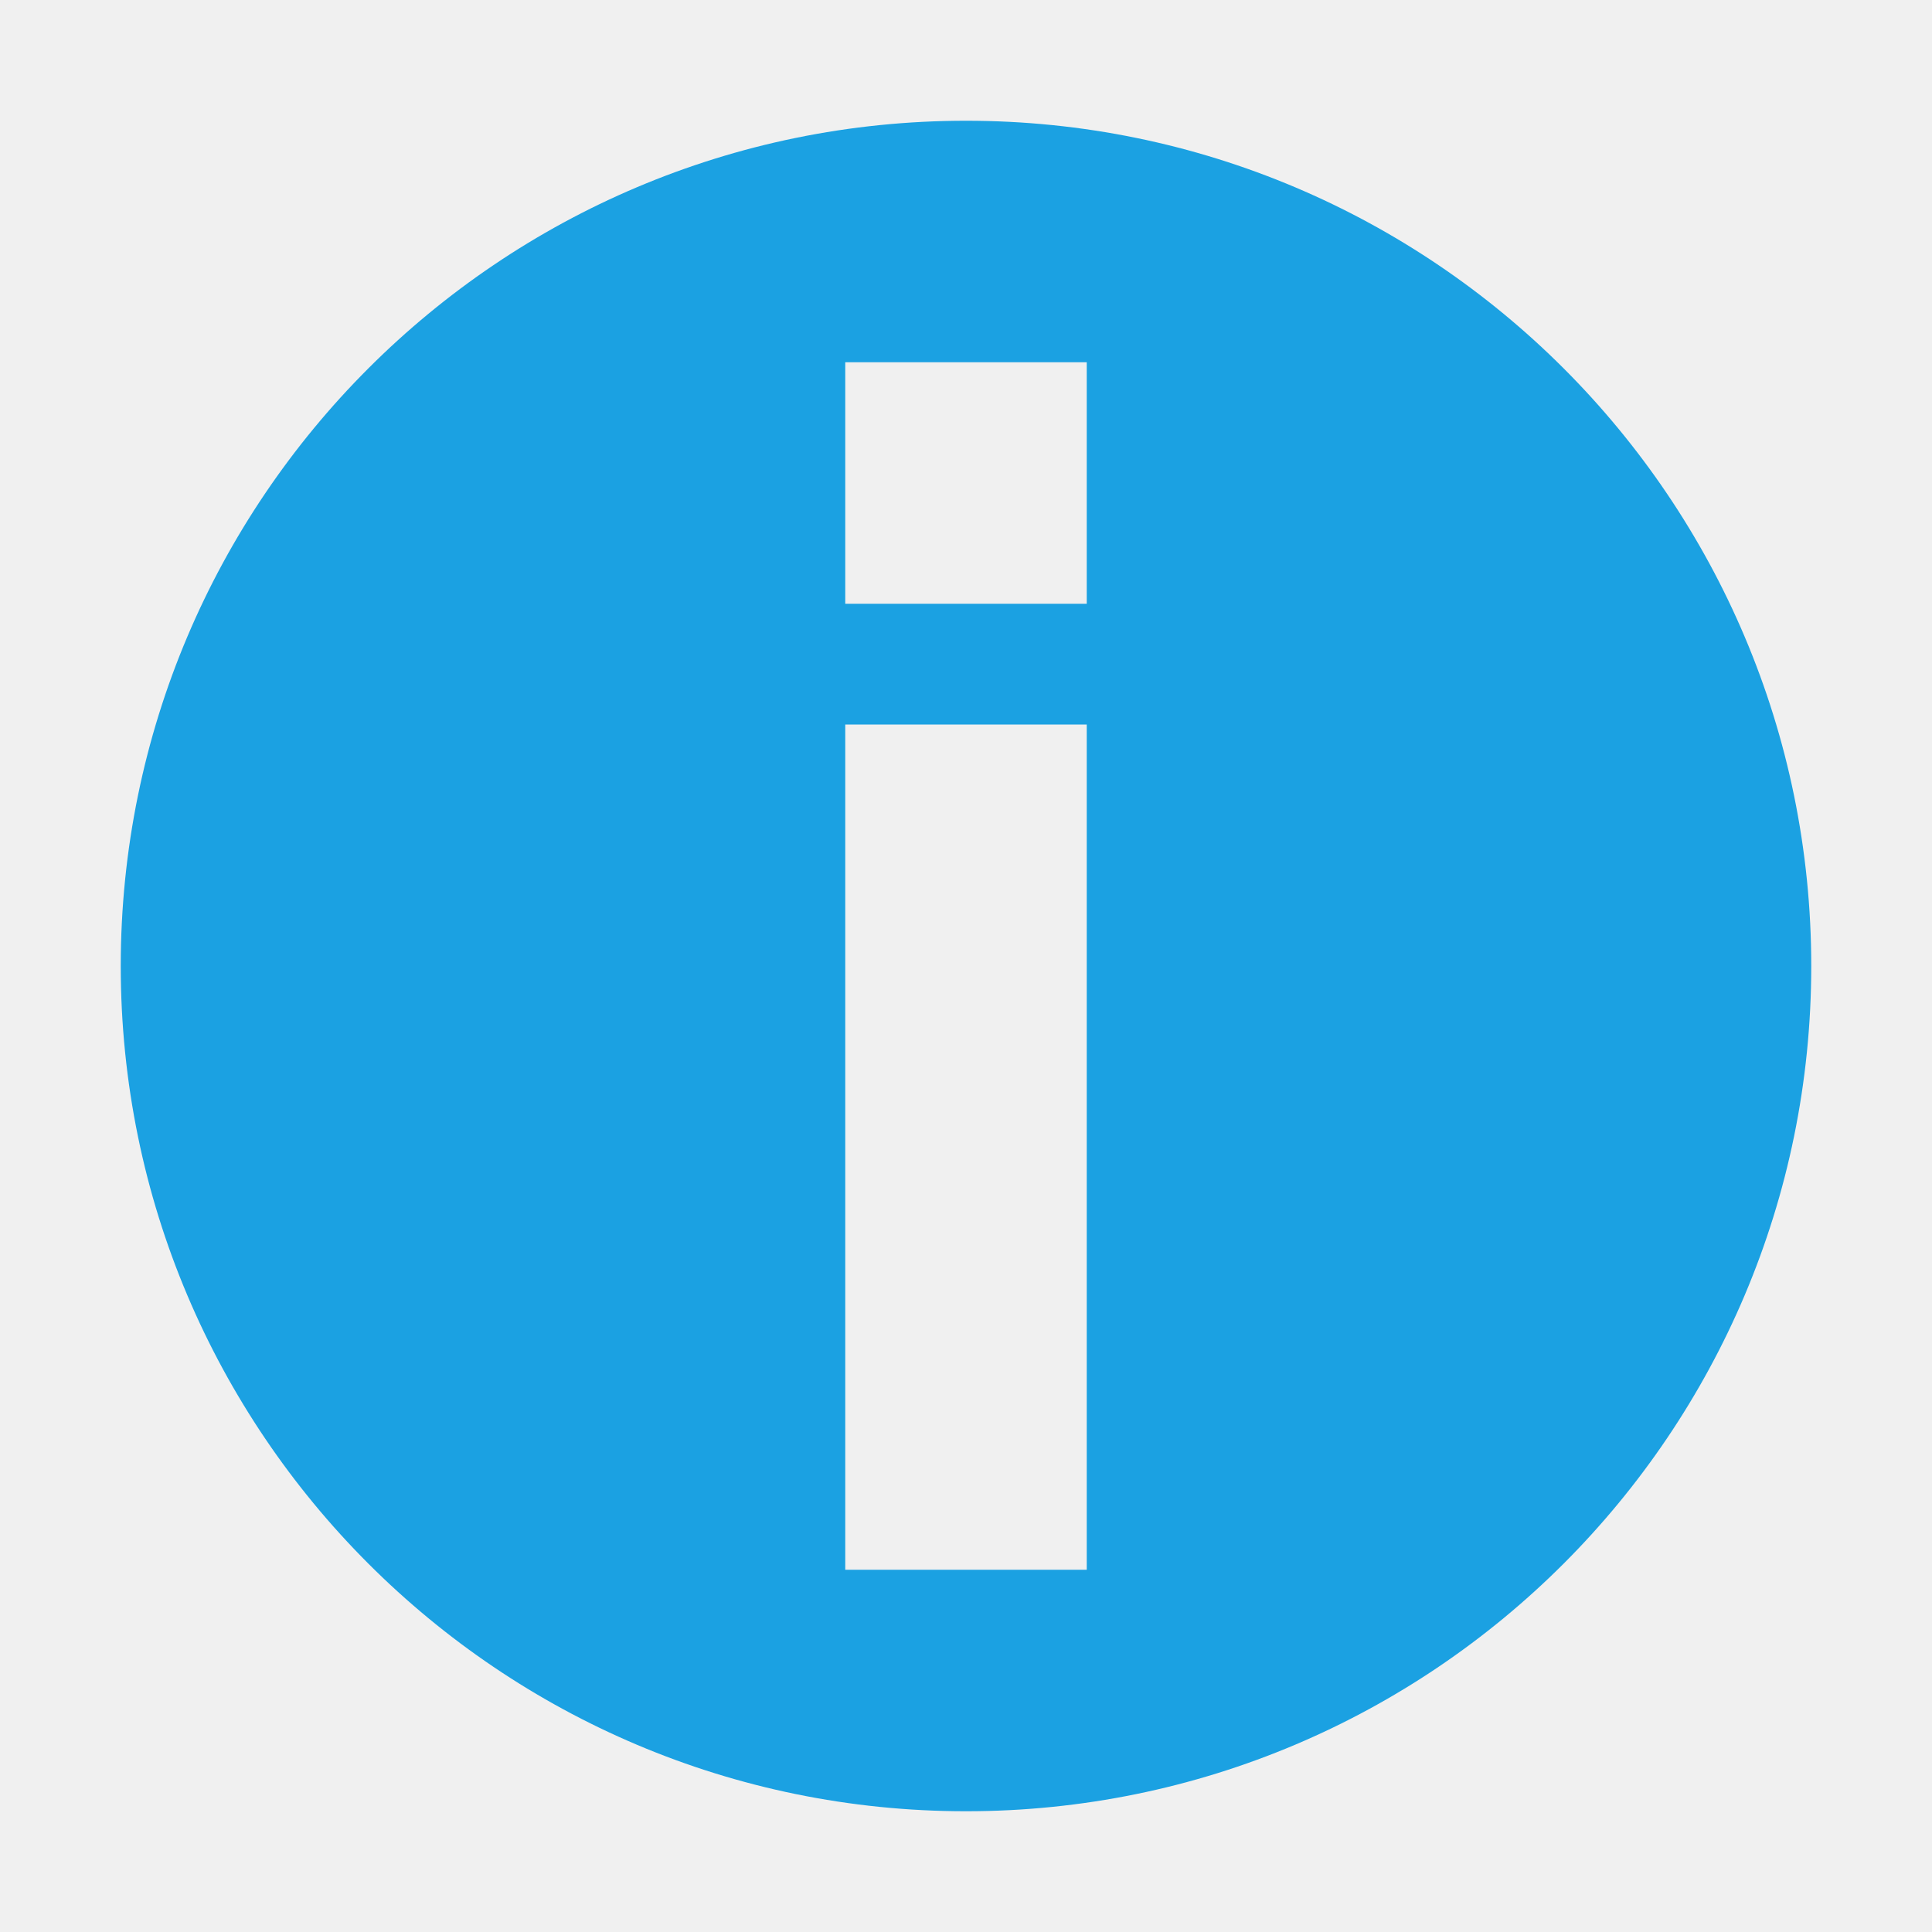
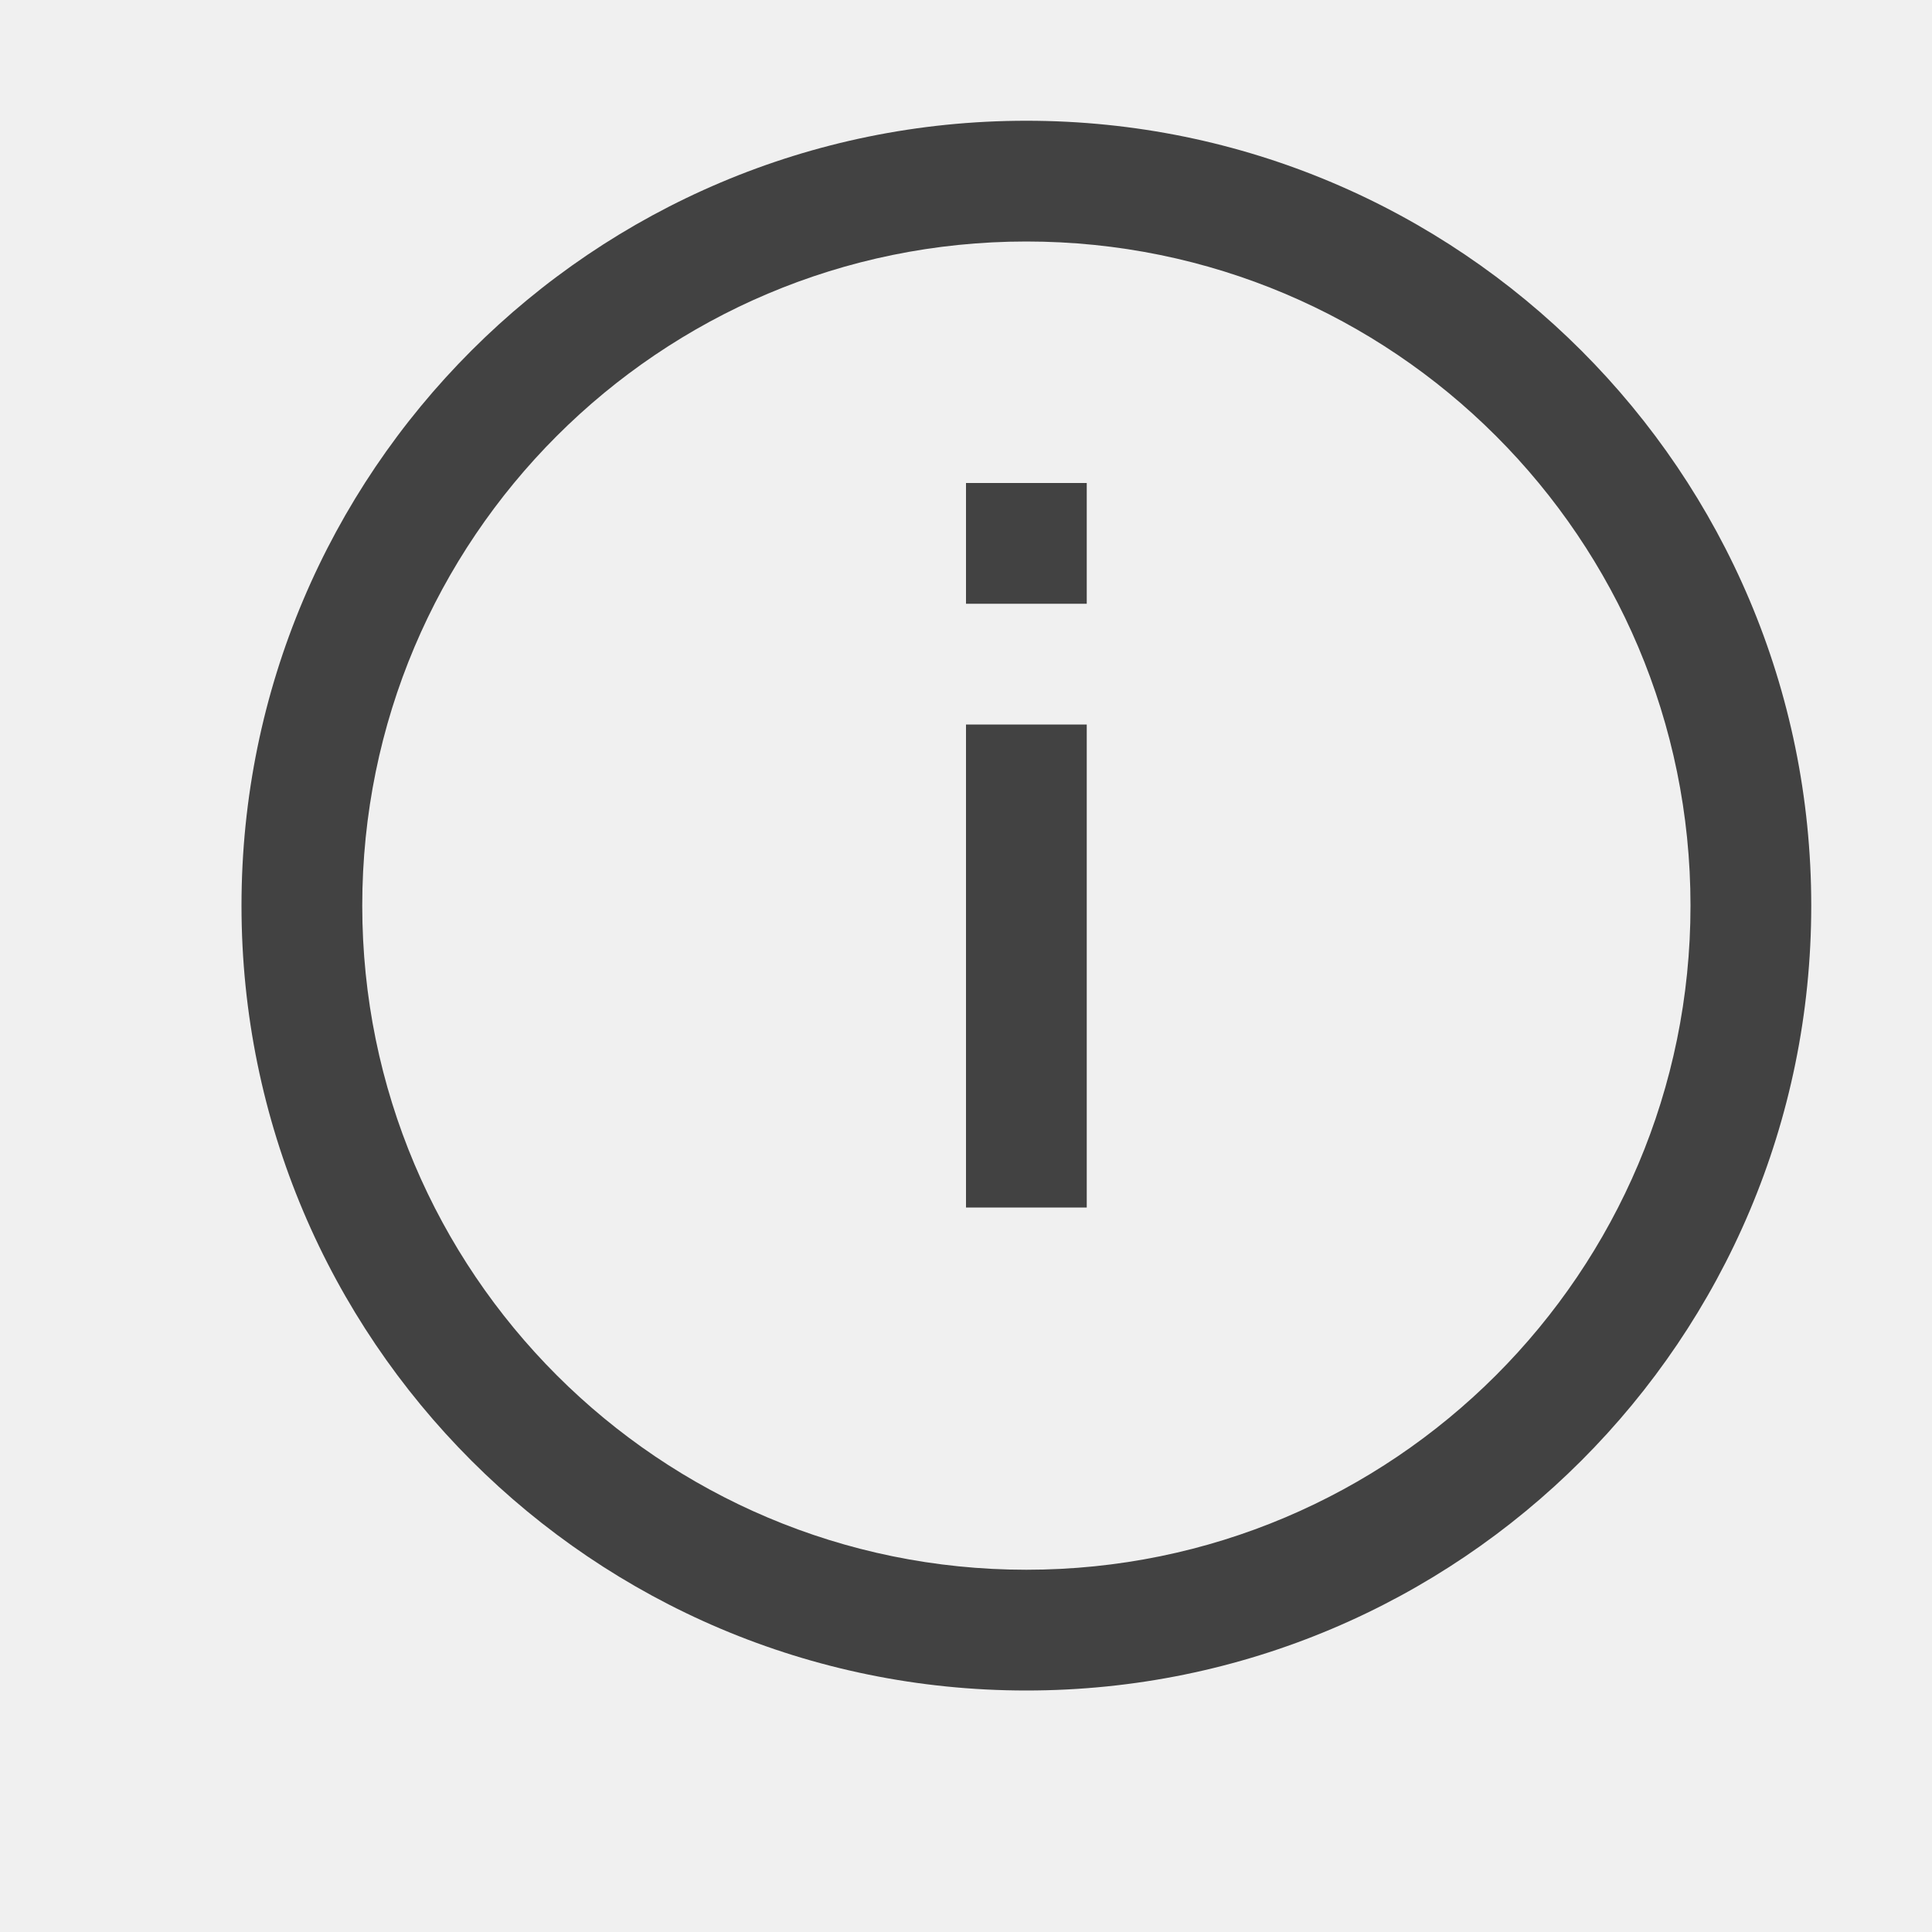
- <svg xmlns="http://www.w3.org/2000/svg" viewBox="0 0 16 16">
-   <style>.icon-canvas-transparent{opacity:0;fill:#f6f6f6}.icon-vs-out{fill:#f6f6f6}.icon-vs-blue{fill:#1ba1e2}.icon-white{fill:#fff}</style>
-   <path class="icon-canvas-transparent" d="M16 16H0V0h16v16z" id="canvas" />
-   <path class="icon-vs-out" d="M0 8a8 8 0 1 1 16 0A8 8 0 0 1 0 8z" id="outline" style="display: none;" />
-   <path class="icon-vs-blue" d="M8 1C4.135 1 1 4.135 1 8s3.135 7 7 7 7-3.135 7-7-3.135-7-7-7zm1 12H7V6h2v7zm0-8H7V3h2v2z" id="iconBg" />
-   <g id="iconFg" style="display: none;">
-     <path class="icon-white" d="M7 6h2v7H7V6zm0-1h2V3H7v2z" />
-   </g>
+ <svg xmlns="http://www.w3.org/2000/svg" width="16" height="16" viewBox="0 0 16 16" fill="none">
+   <path fill-rule="evenodd" clip-rule="evenodd" d="M3 7.5C3 4.462 5.462 2 8.5 2C11.538 2 14 4.462 14 7.5C14 10.538 11.538 13 8.5 13C5.462 13 3 10.538 3 7.5ZM2 7.5C2 3.91 4.91 1 8.5 1C12.09 1 15 3.91 15 7.5C15 11.09 12.09 14 8.5 14C4.91 14 2 11.09 2 7.5ZM8 4V5H9V4H8ZM8 6L8 10H9L9 6H8Z" fill="#424242" />
</svg>
